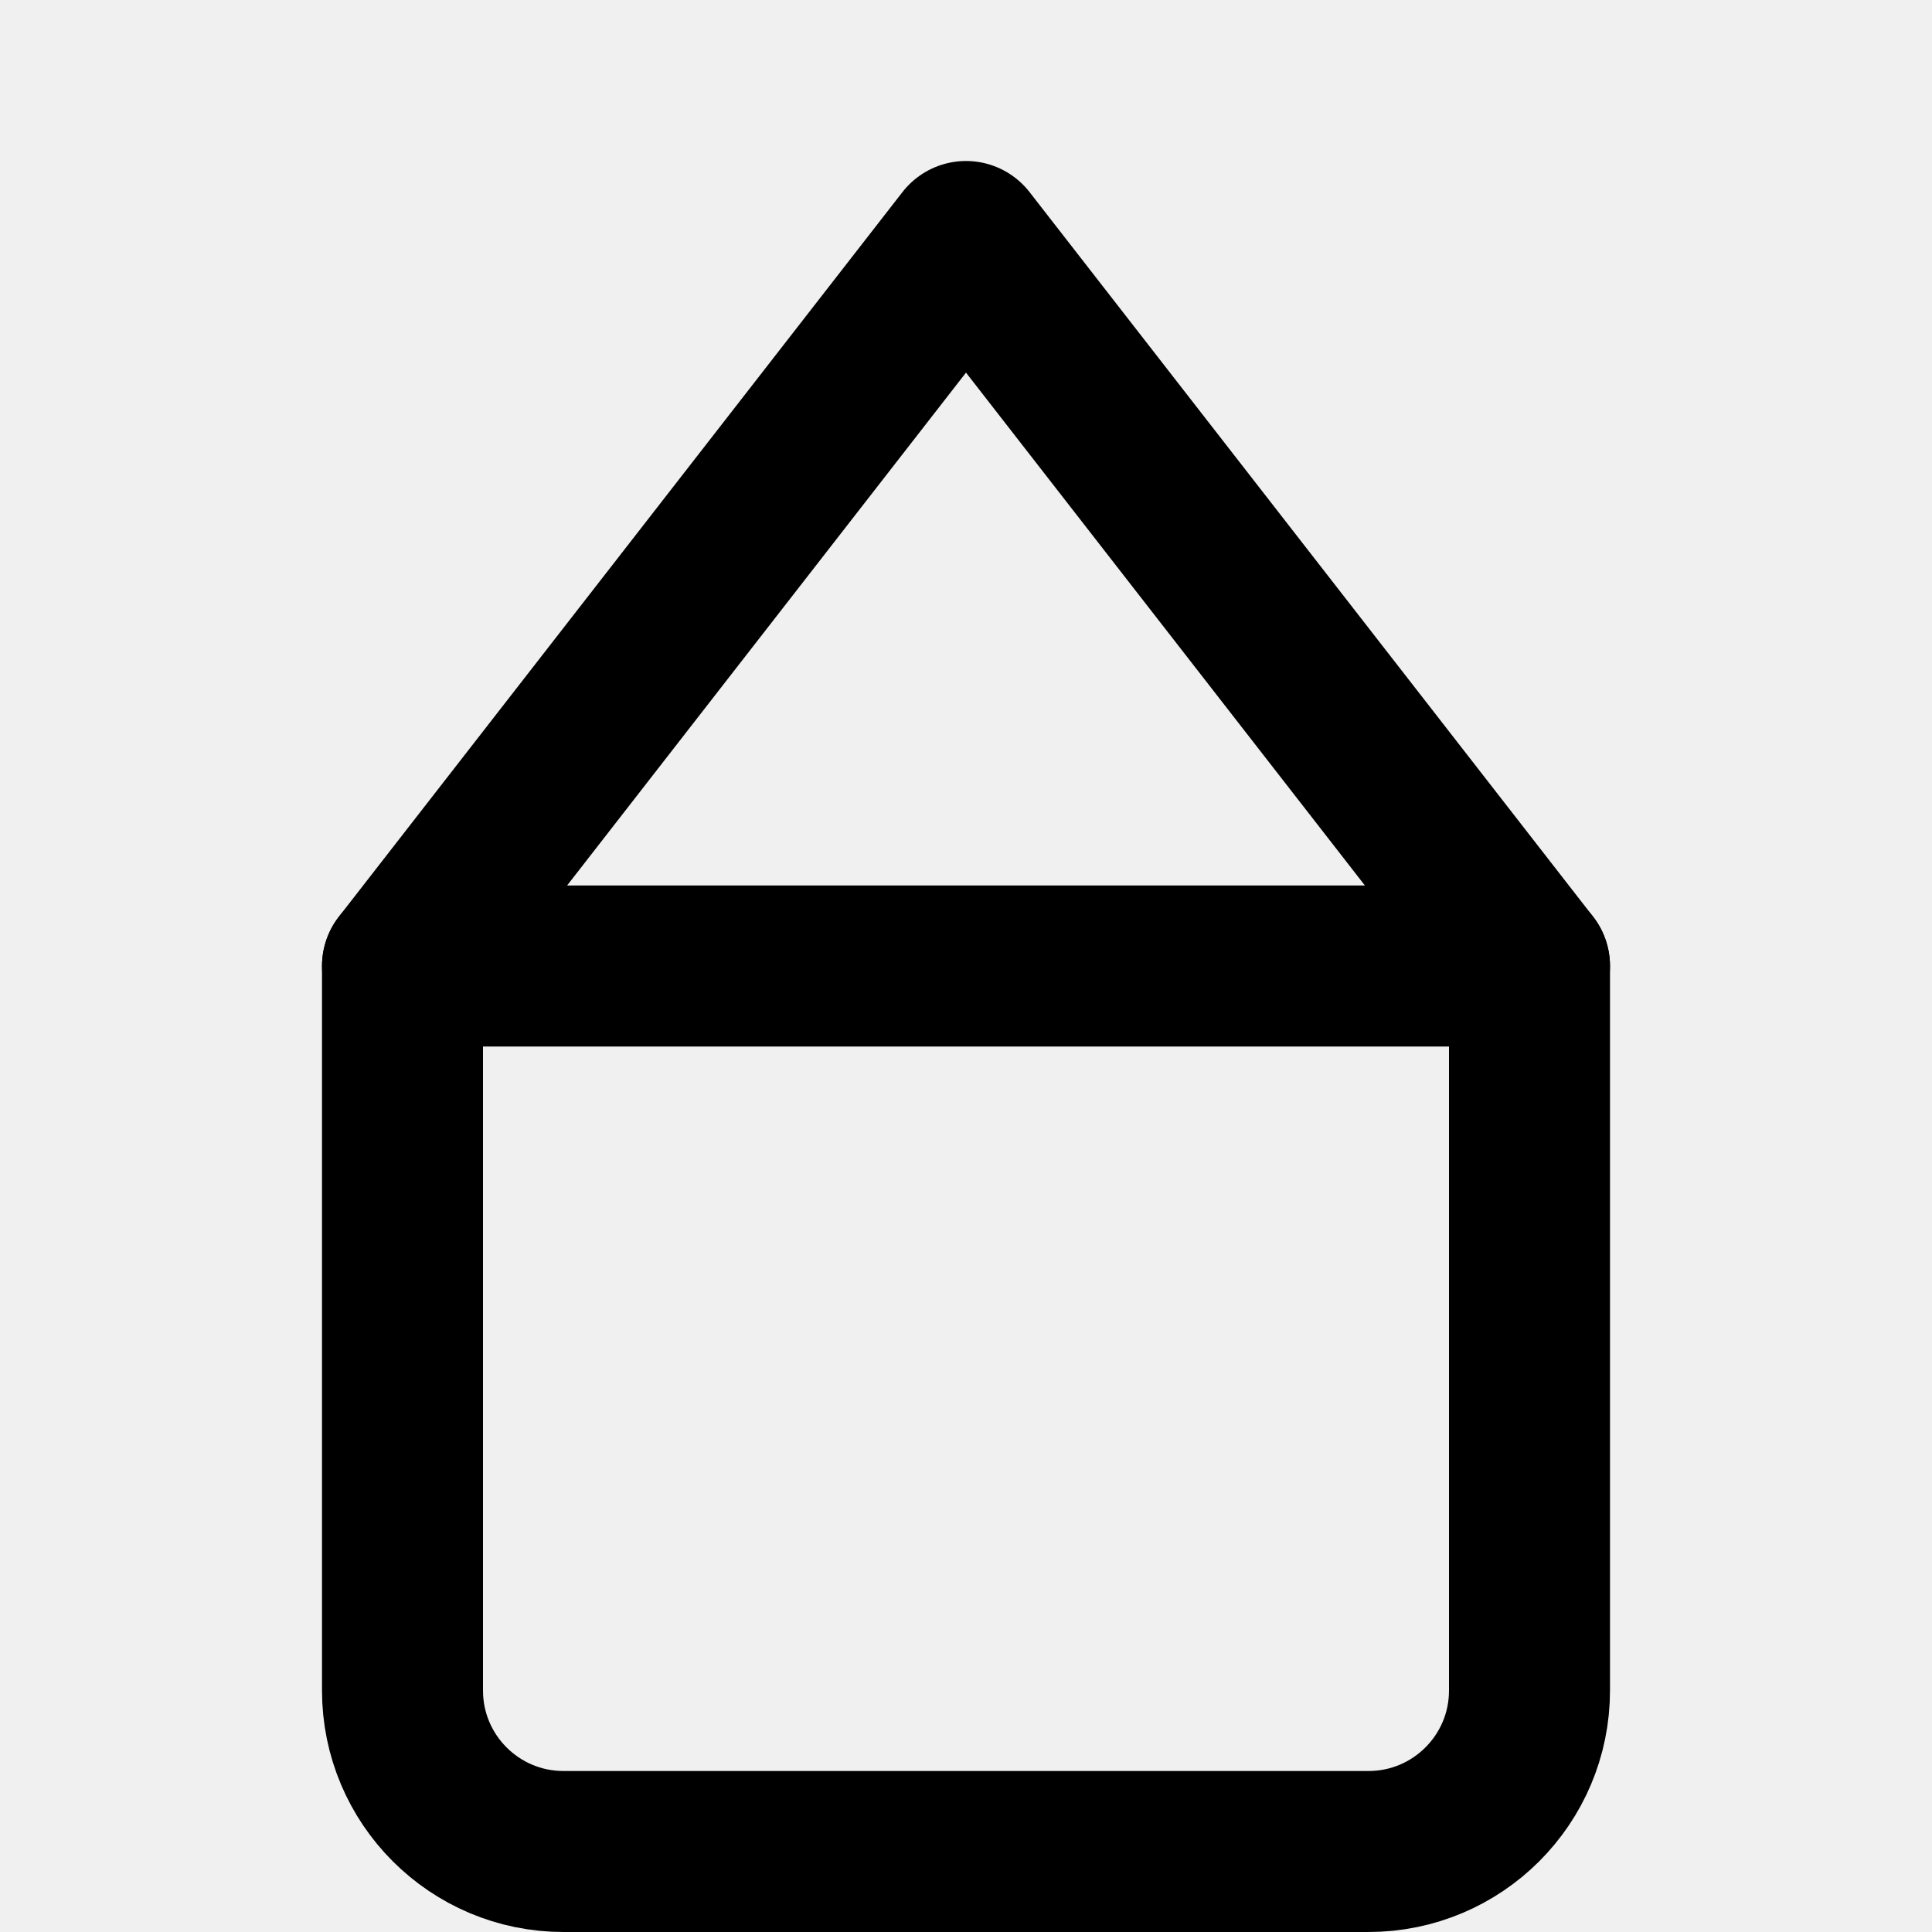
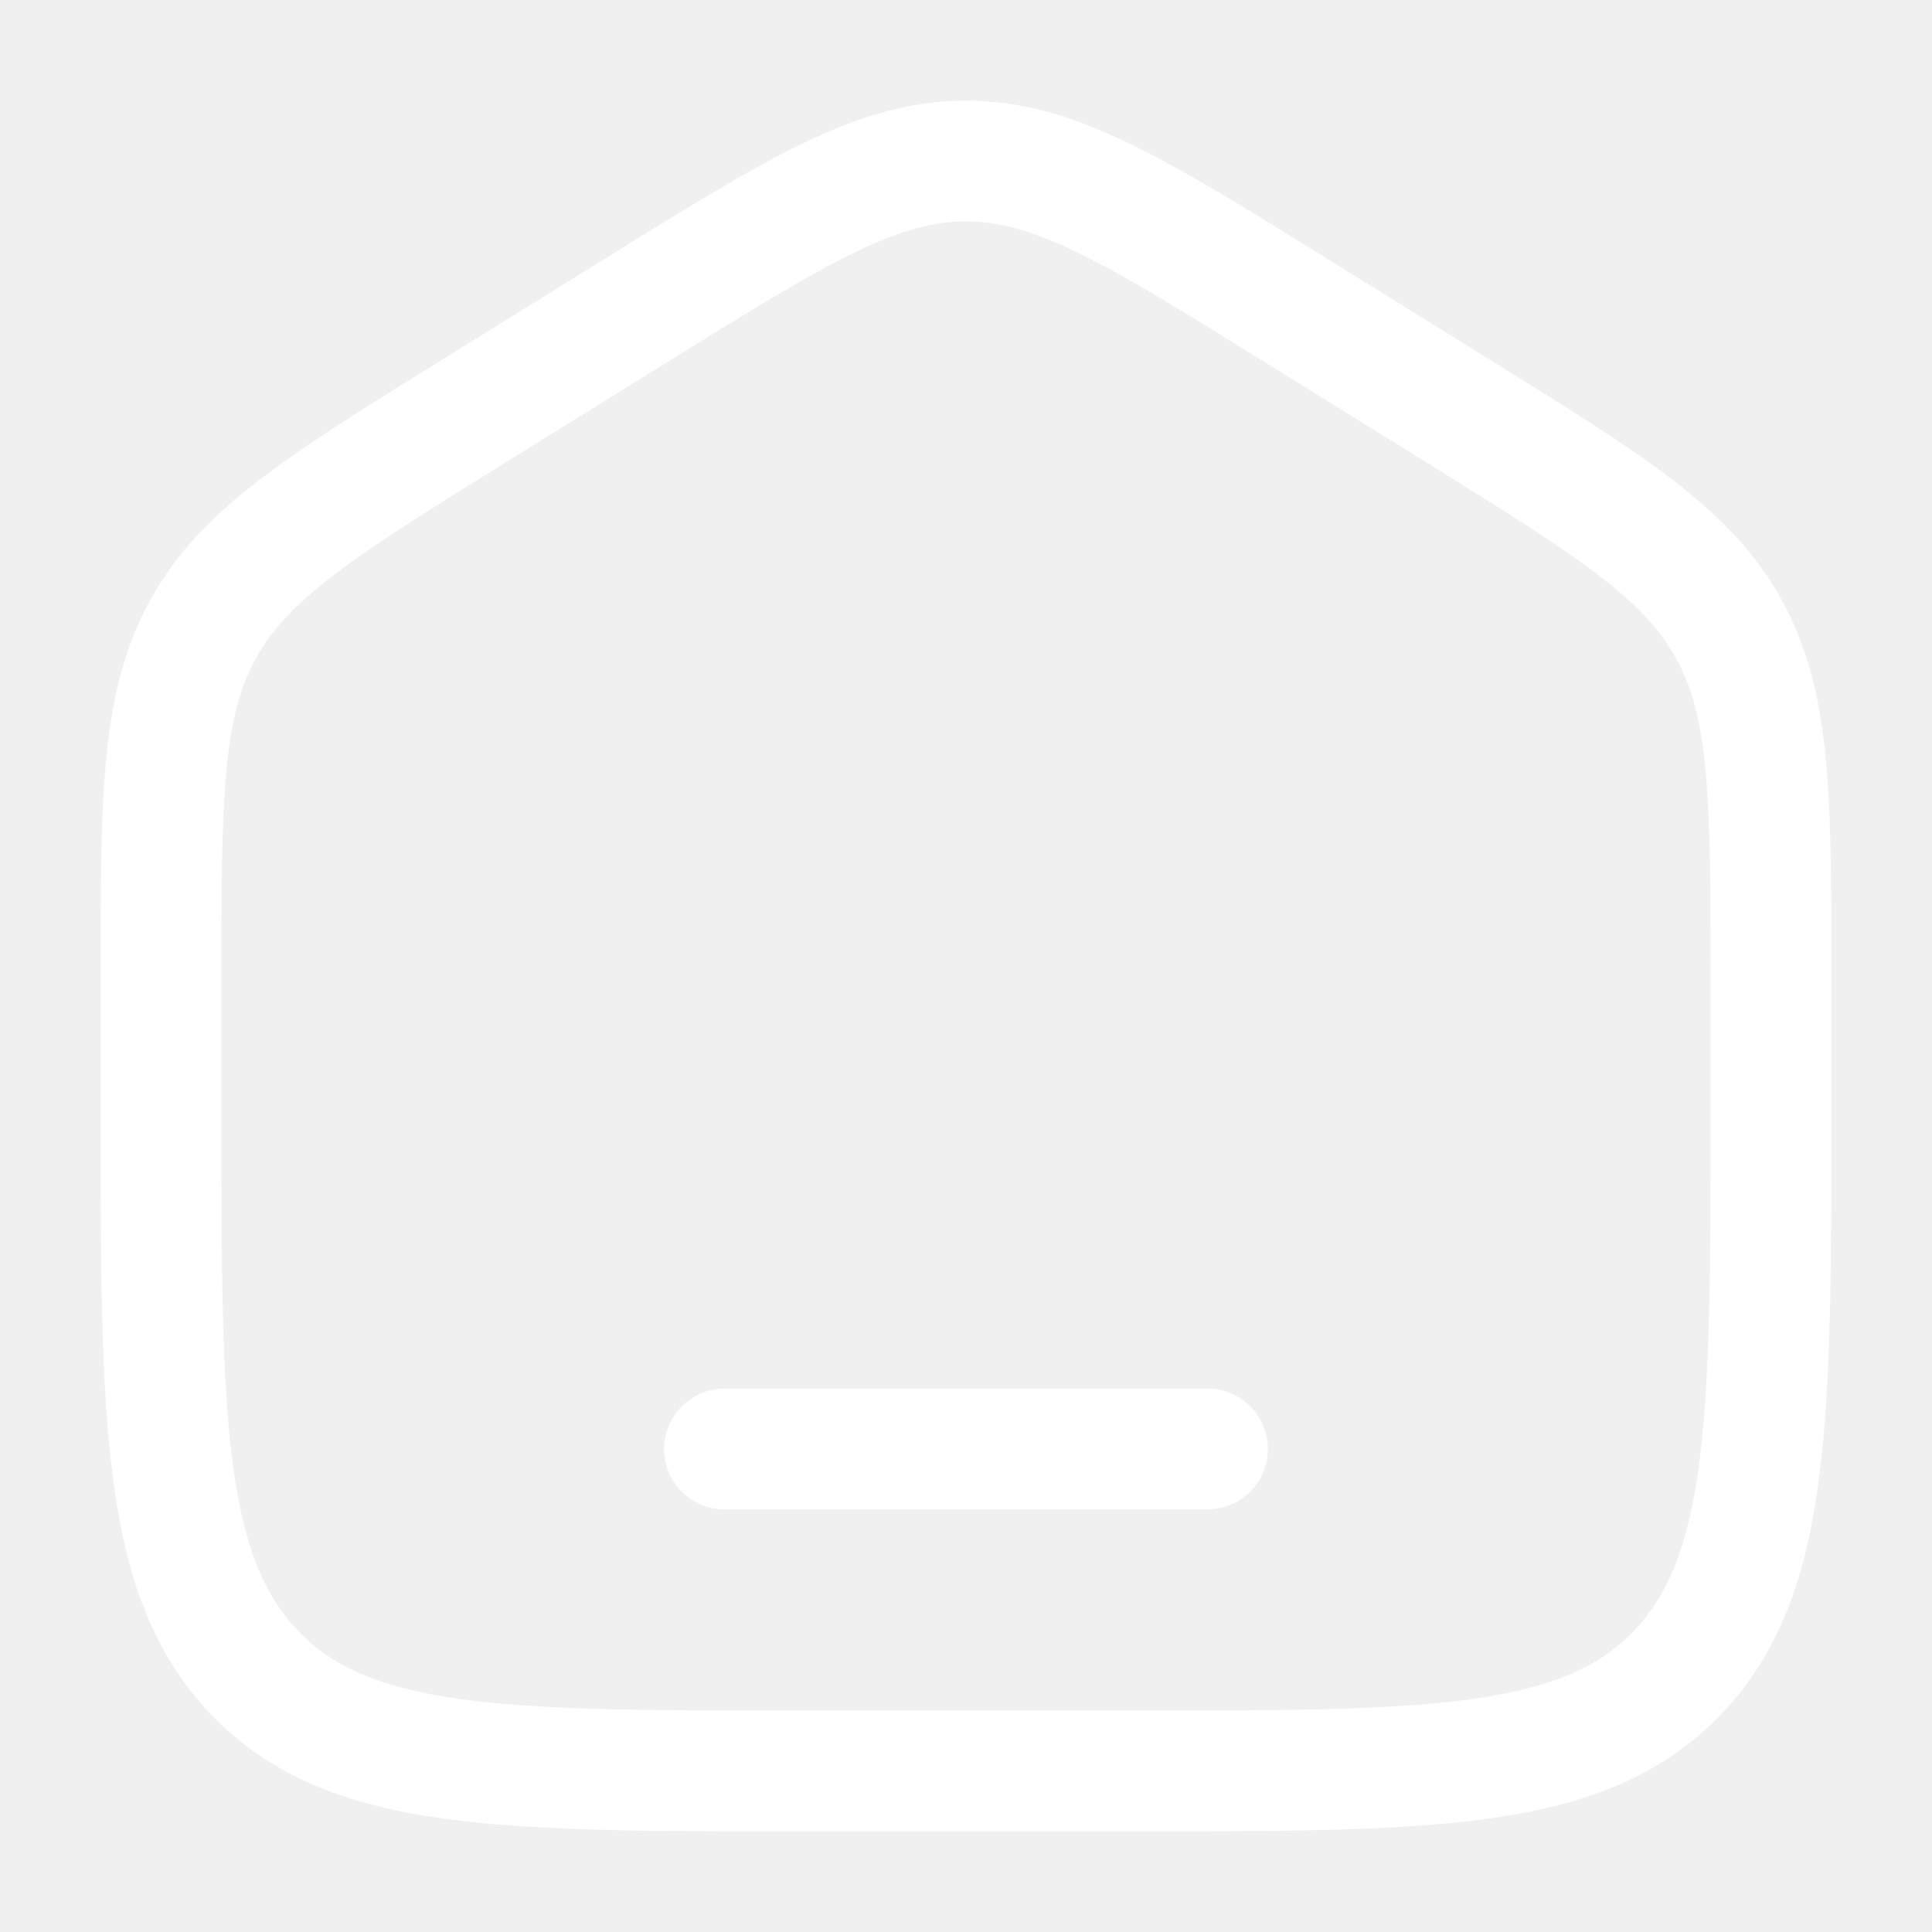
- <svg xmlns="http://www.w3.org/2000/svg" viewBox="0 0 24 24" fill="none" stroke="currentColor" stroke-width="2" stroke-linecap="round" stroke-linejoin="round">
-   <path d="M5 12L12 3l7 9H5z" />
-   <path d="M19 12v9a2 2 0 0 1-2 2H7a2 2 0 0 1-2-2v-9" />
+ <svg xmlns="http://www.w3.org/2000/svg" width="24" height="24" viewBox="0 0 24 24" fill="none">
+   <path d="M9 17.25C8.586 17.25 8.25 17.586 8.25 18C8.25 18.414 8.586 18.75 9 18.75H15C15.414 18.75 15.75 18.414 15.75 18C15.75 17.586 15.414 17.25 15 17.25H9Z" fill="white" />
+   <path fill-rule="evenodd" clip-rule="evenodd" d="M12 1.25C11.292 1.25 10.649 1.453 9.951 1.792C9.276 2.12 8.496 2.604 7.523 3.208L5.456 4.491C4.535 5.063 3.797 5.52 3.229 5.956C2.64 6.407 2.188 6.866 1.861 7.463C1.535 8.058 1.389 8.692 1.318 9.441C1.25 10.166 1.25 11.054 1.25 12.167V13.78C1.25 15.684 1.25 17.187 1.403 18.362C1.559 19.567 1.889 20.54 2.632 21.309C3.38 22.082 4.33 22.428 5.508 22.591C6.648 22.75 8.106 22.75 9.942 22.75H14.058C15.894 22.75 17.352 22.75 18.492 22.591C19.669 22.428 20.62 22.082 21.368 21.309C22.111 20.54 22.441 19.567 22.597 18.362C22.75 17.187 22.75 15.684 22.75 13.78V12.167C22.75 11.054 22.75 10.166 22.682 9.441C22.611 8.692 22.465 8.058 22.139 7.463C21.812 6.866 21.36 6.407 20.771 5.956C20.203 5.52 19.465 5.063 18.544 4.491L16.477 3.208C15.504 2.604 14.724 2.12 14.049 1.792C13.351 1.453 12.708 1.25 12 1.25ZM8.28 4.504C9.295 3.874 10.009 3.432 10.607 3.141C11.188 2.858 11.6 2.75 12 2.75C12.4 2.75 12.812 2.858 13.393 3.141C13.991 3.432 14.705 3.874 15.72 4.504L17.721 5.745C18.681 6.342 19.356 6.761 19.859 7.147C20.349 7.522 20.63 7.831 20.823 8.183C21.016 8.536 21.129 8.949 21.188 9.581C21.249 10.229 21.25 11.046 21.25 12.204V13.725C21.25 15.696 21.248 17.101 21.11 18.168C20.974 19.216 20.717 19.824 20.289 20.267C19.865 20.706 19.287 20.966 18.286 21.106C17.26 21.248 15.908 21.25 14 21.25H10C8.092 21.25 6.74 21.248 5.714 21.106C4.713 20.966 4.135 20.706 3.711 20.267C3.283 19.824 3.026 19.216 2.89 18.168C2.751 17.101 2.75 15.696 2.75 13.725V12.204C2.75 11.046 2.751 10.229 2.812 9.581C2.871 8.949 2.984 8.536 3.177 8.183C3.37 7.831 3.651 7.522 4.141 7.147C4.644 6.761 5.319 6.342 6.28 5.745L8.28 4.504Z" fill="white" />
</svg>
